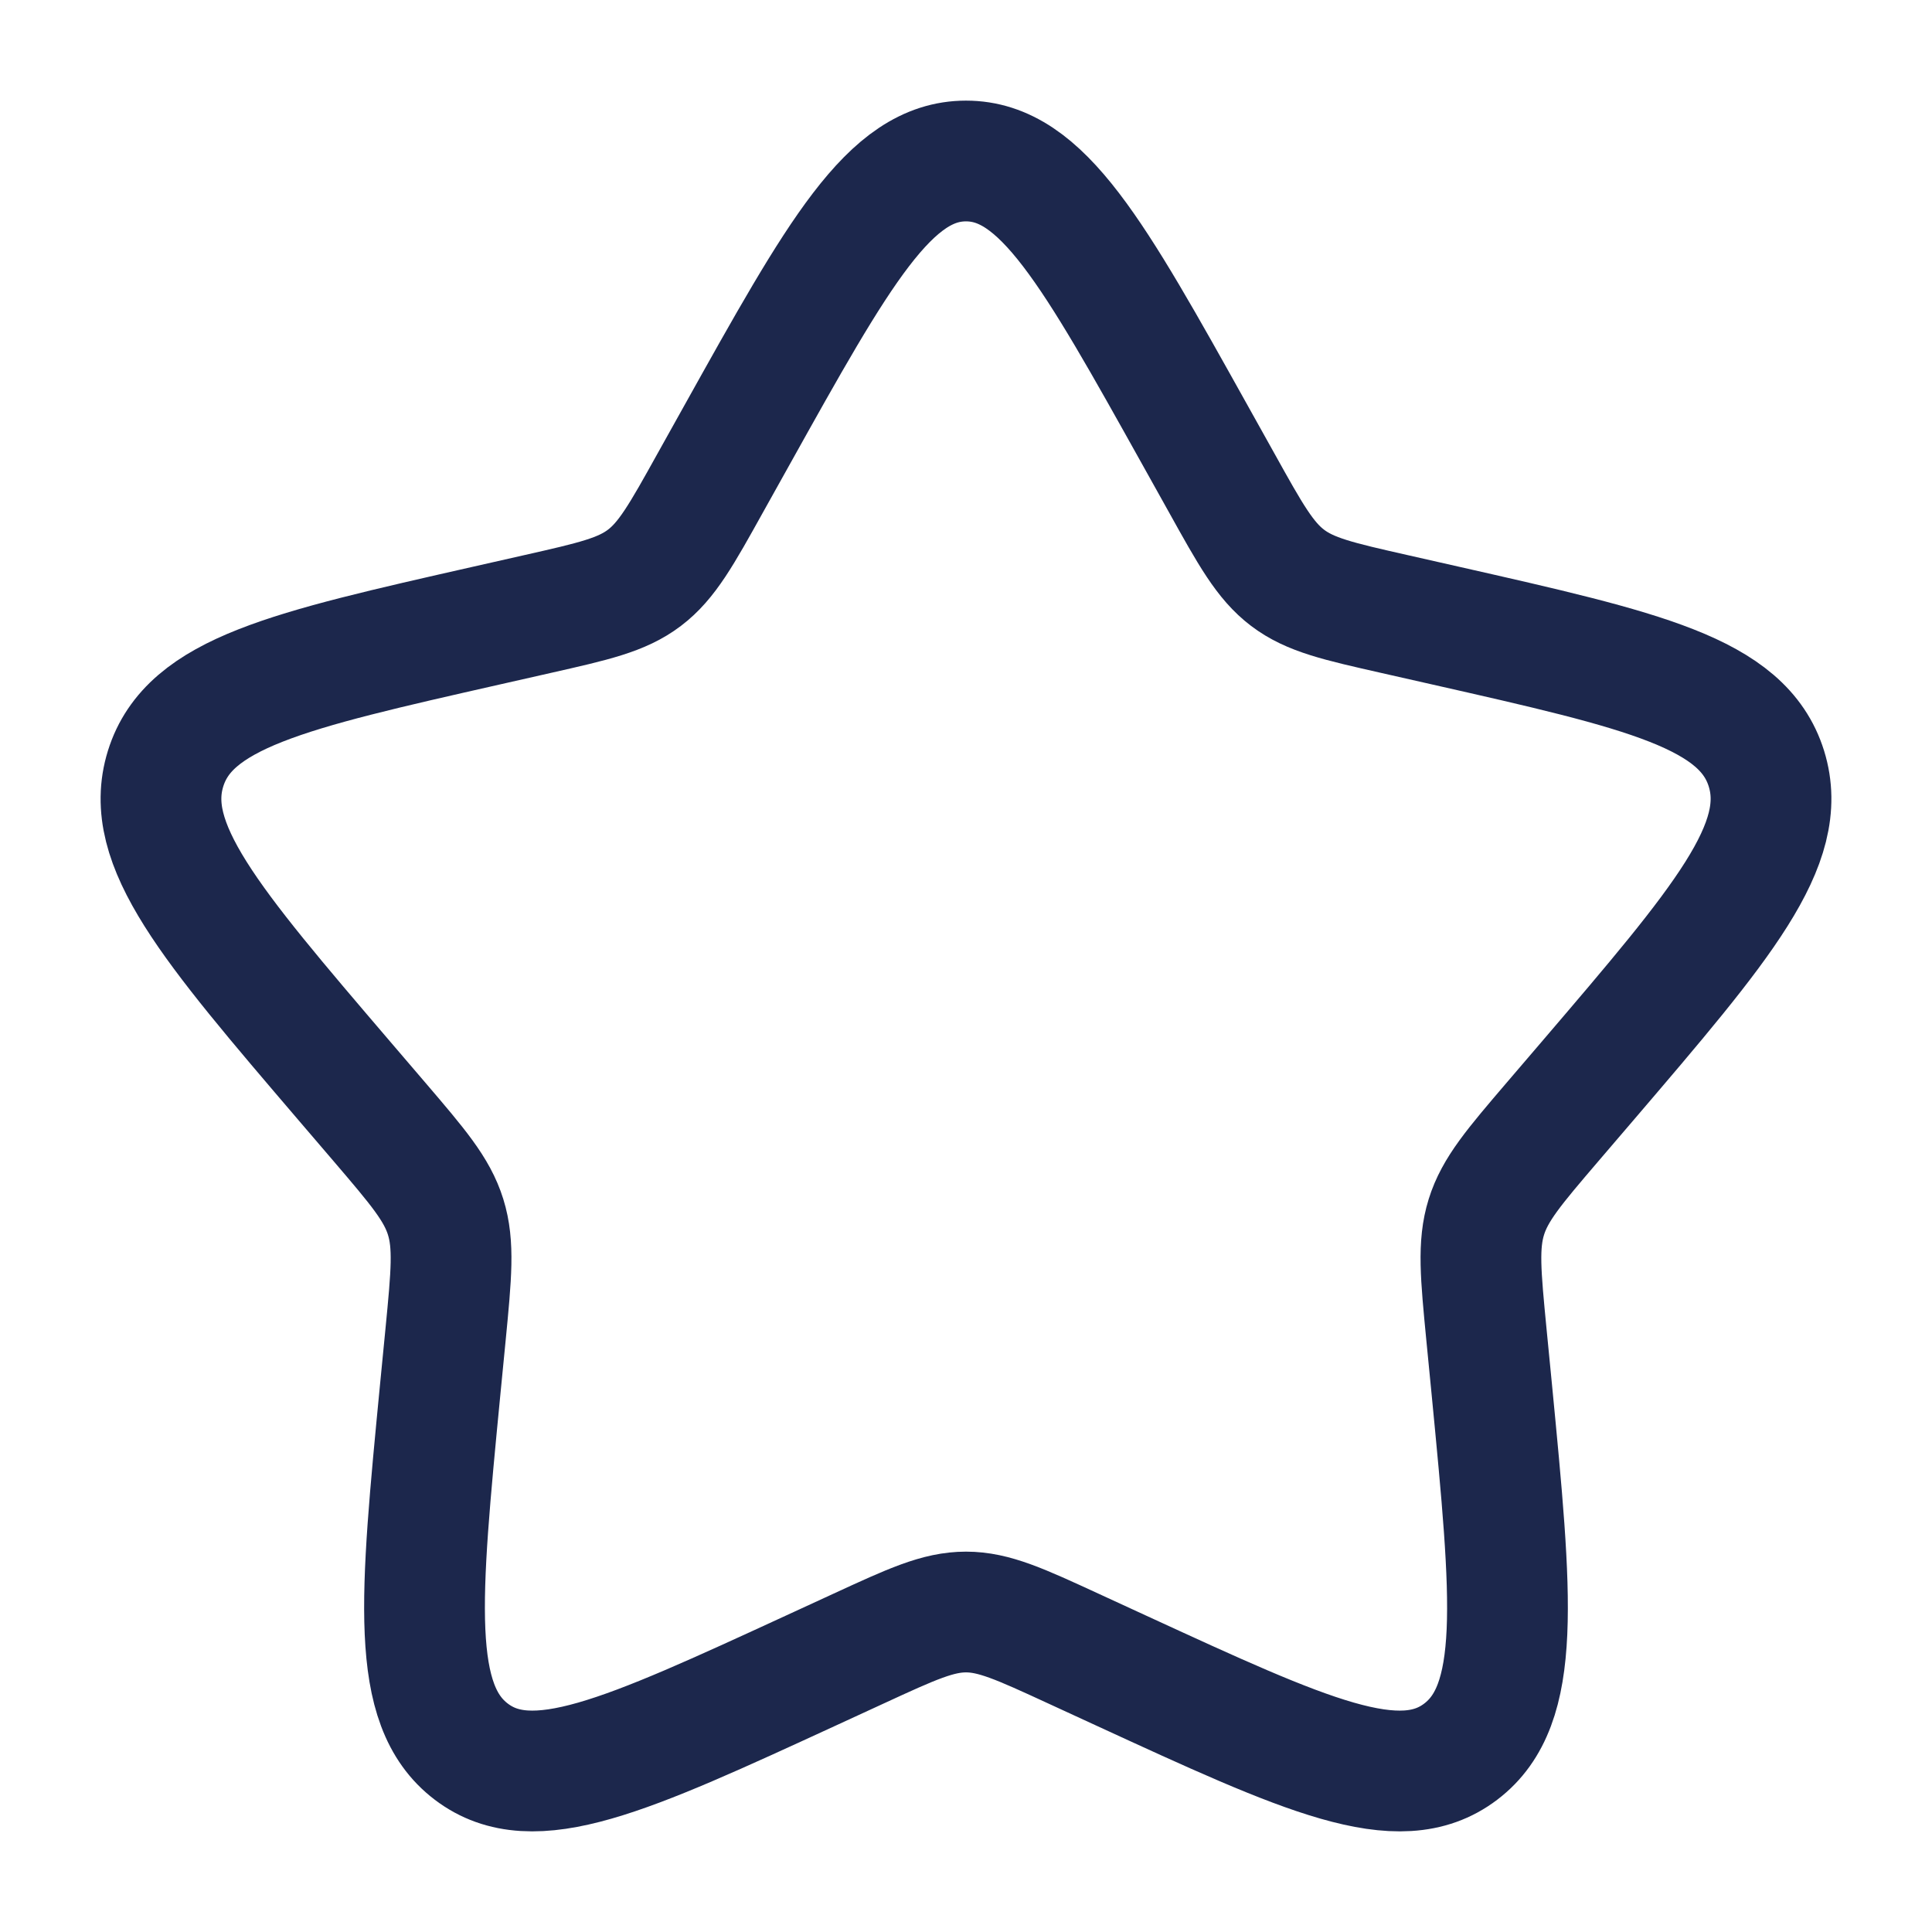
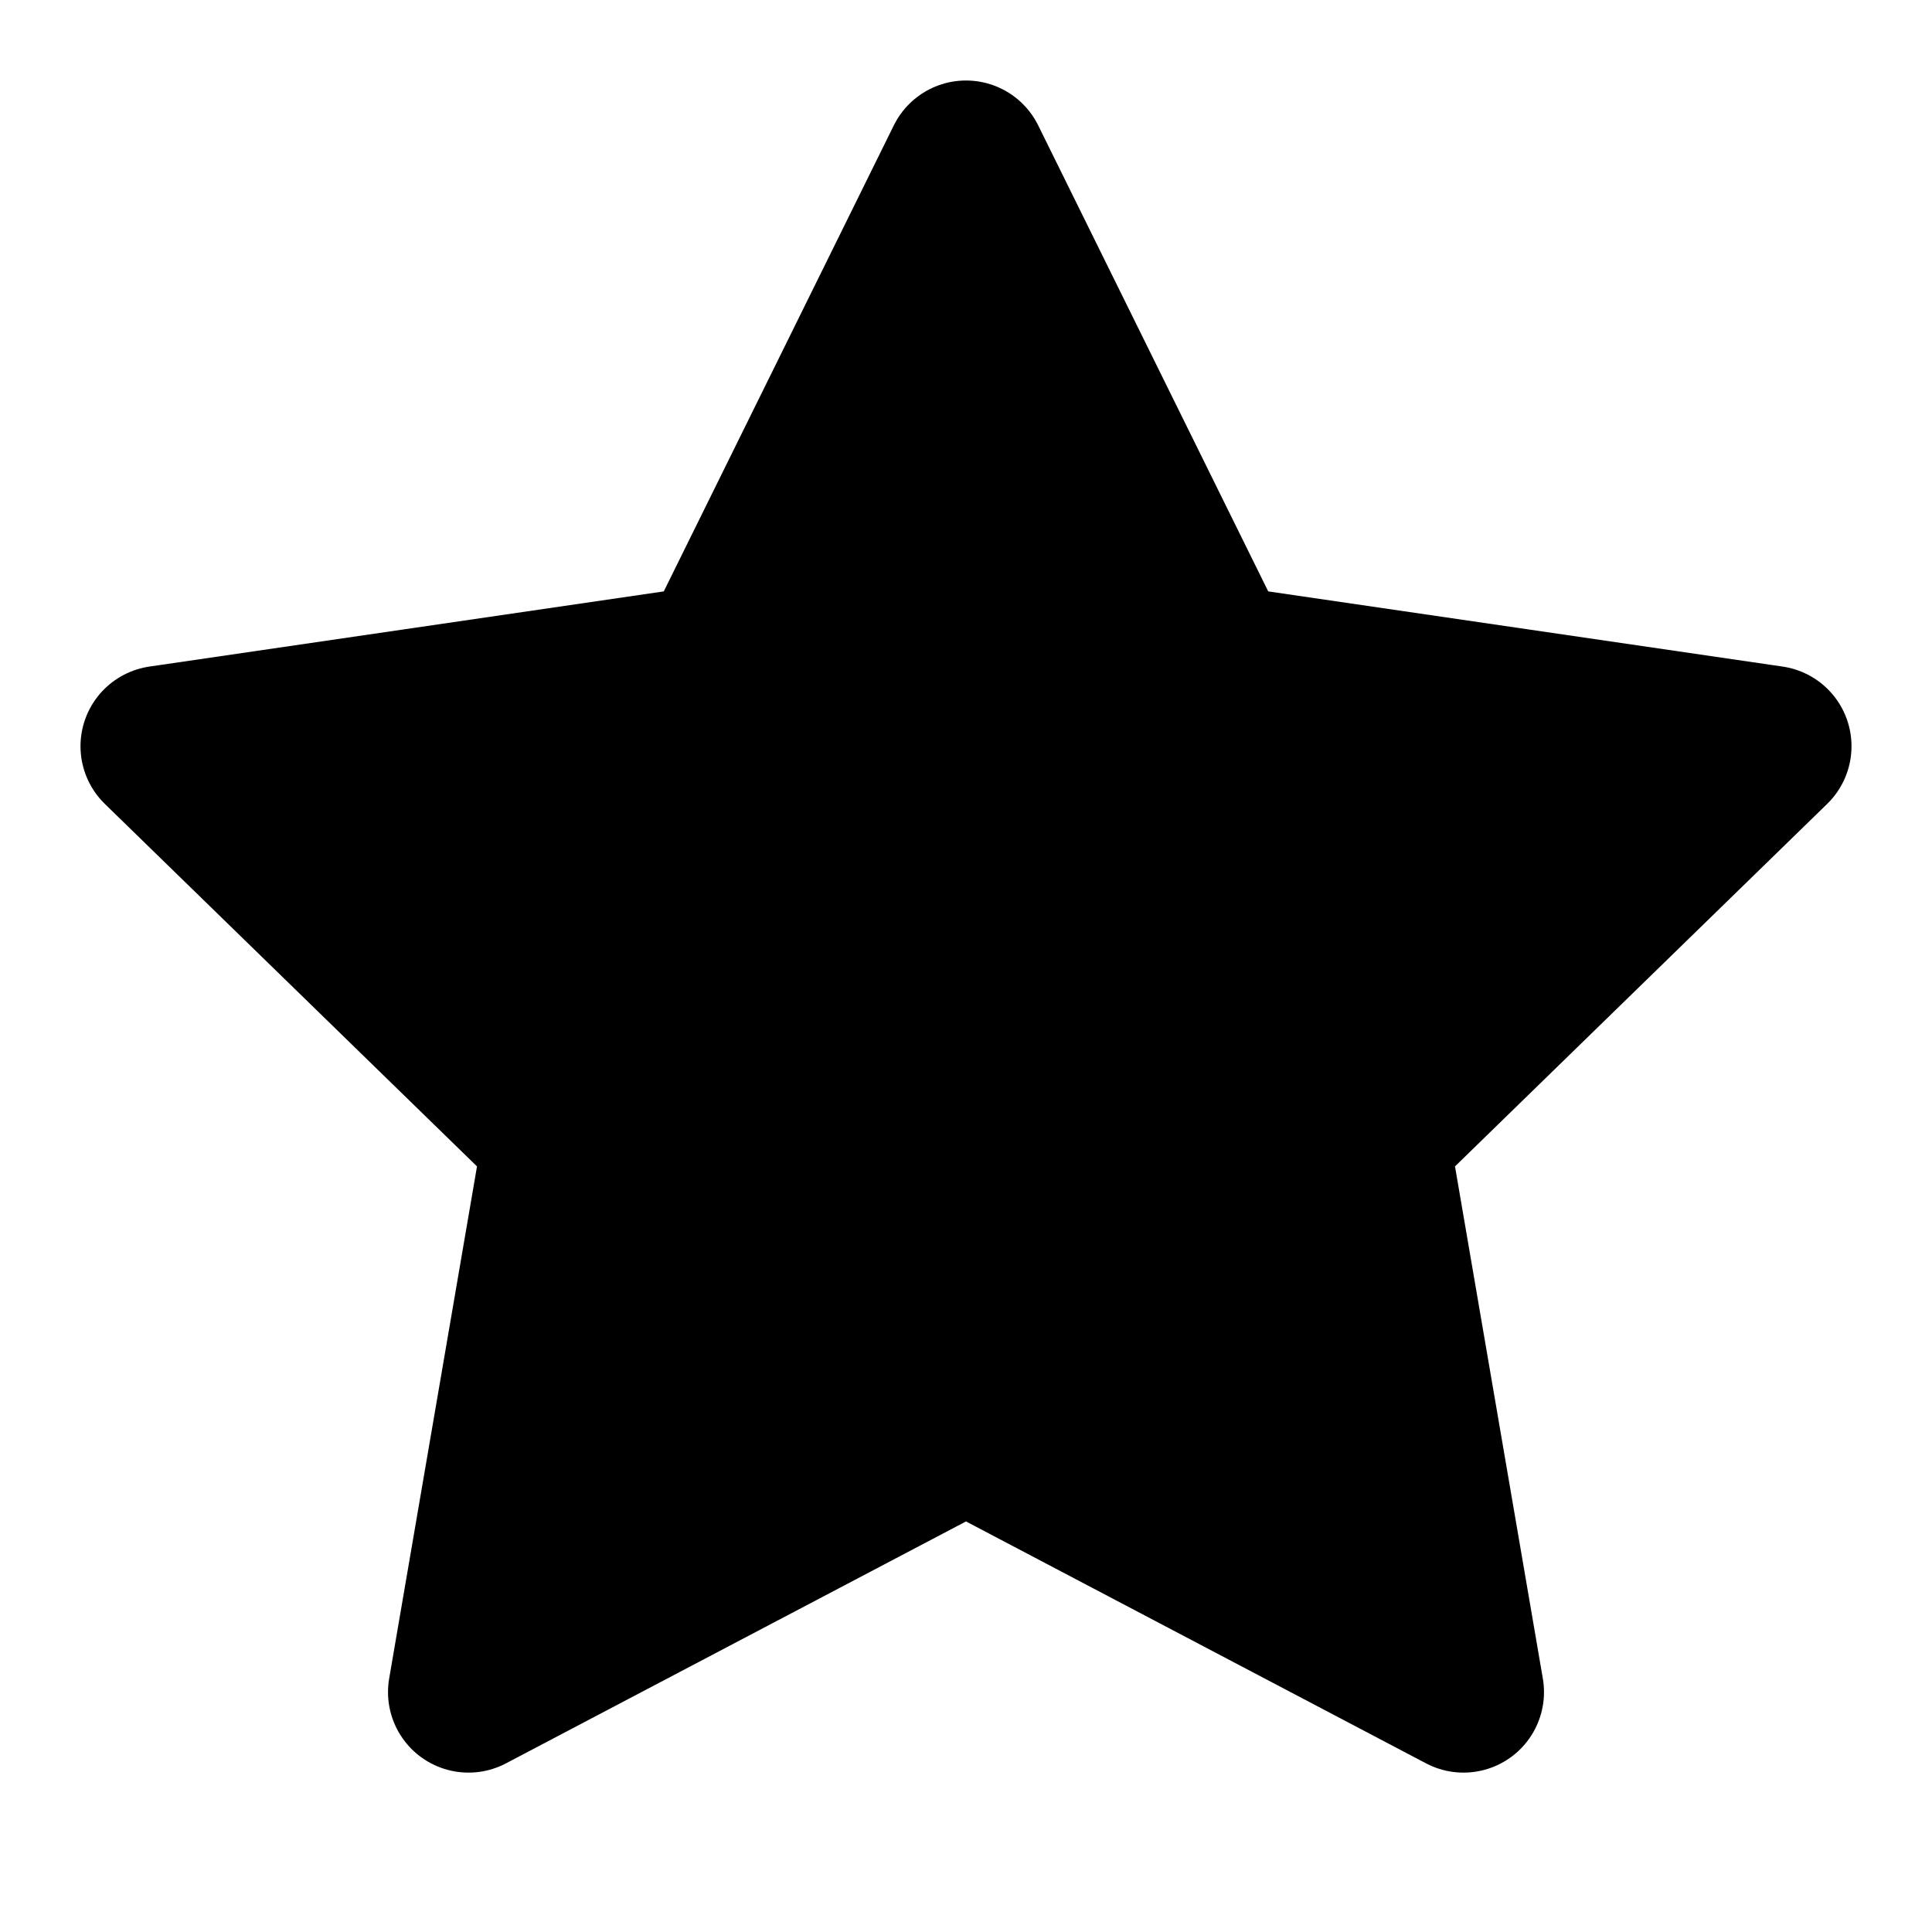
<svg xmlns="http://www.w3.org/2000/svg" width="24" height="24" viewBox="0 0 24 24" fill="none">
-   <path d="M9.153 5.408C10.42 3.136 11.053 2 12 2C12.947 2 13.58 3.136 14.847 5.408L15.175 5.996C15.534 6.642 15.714 6.965 15.995 7.178C16.276 7.391 16.625 7.47 17.324 7.628L17.96 7.772C20.42 8.329 21.65 8.607 21.943 9.548C22.235 10.489 21.397 11.469 19.72 13.43L19.286 13.937C18.81 14.494 18.571 14.773 18.464 15.118C18.357 15.462 18.393 15.834 18.465 16.578L18.531 17.254C18.784 19.871 18.911 21.179 18.145 21.76C17.379 22.342 16.227 21.811 13.924 20.751L13.329 20.477C12.674 20.175 12.347 20.025 12 20.025C11.653 20.025 11.326 20.175 10.671 20.477L10.076 20.751C7.773 21.811 6.621 22.342 5.855 21.76C5.089 21.179 5.216 19.871 5.469 17.254L5.535 16.578C5.607 15.834 5.643 15.462 5.536 15.118C5.429 14.773 5.19 14.494 4.714 13.937L4.28 13.43C2.603 11.469 1.765 10.489 2.057 9.548C2.35 8.607 3.58 8.329 6.04 7.772L6.676 7.628C7.375 7.47 7.724 7.391 8.005 7.178C8.286 6.965 8.466 6.642 8.825 5.996L9.153 5.408Z" stroke="#1C274C" stroke-width="1.5" />
+   <path d="M12 2L15.09 8.26L22 9.27L17 14.14L18.18 21.02L12 17.77L5.82 21.02L7 14.14L2 9.27L8.91 8.26L12 2Z" fill="black" stroke="black" stroke-width="2" stroke-linecap="round" stroke-linejoin="round" />
</svg>
